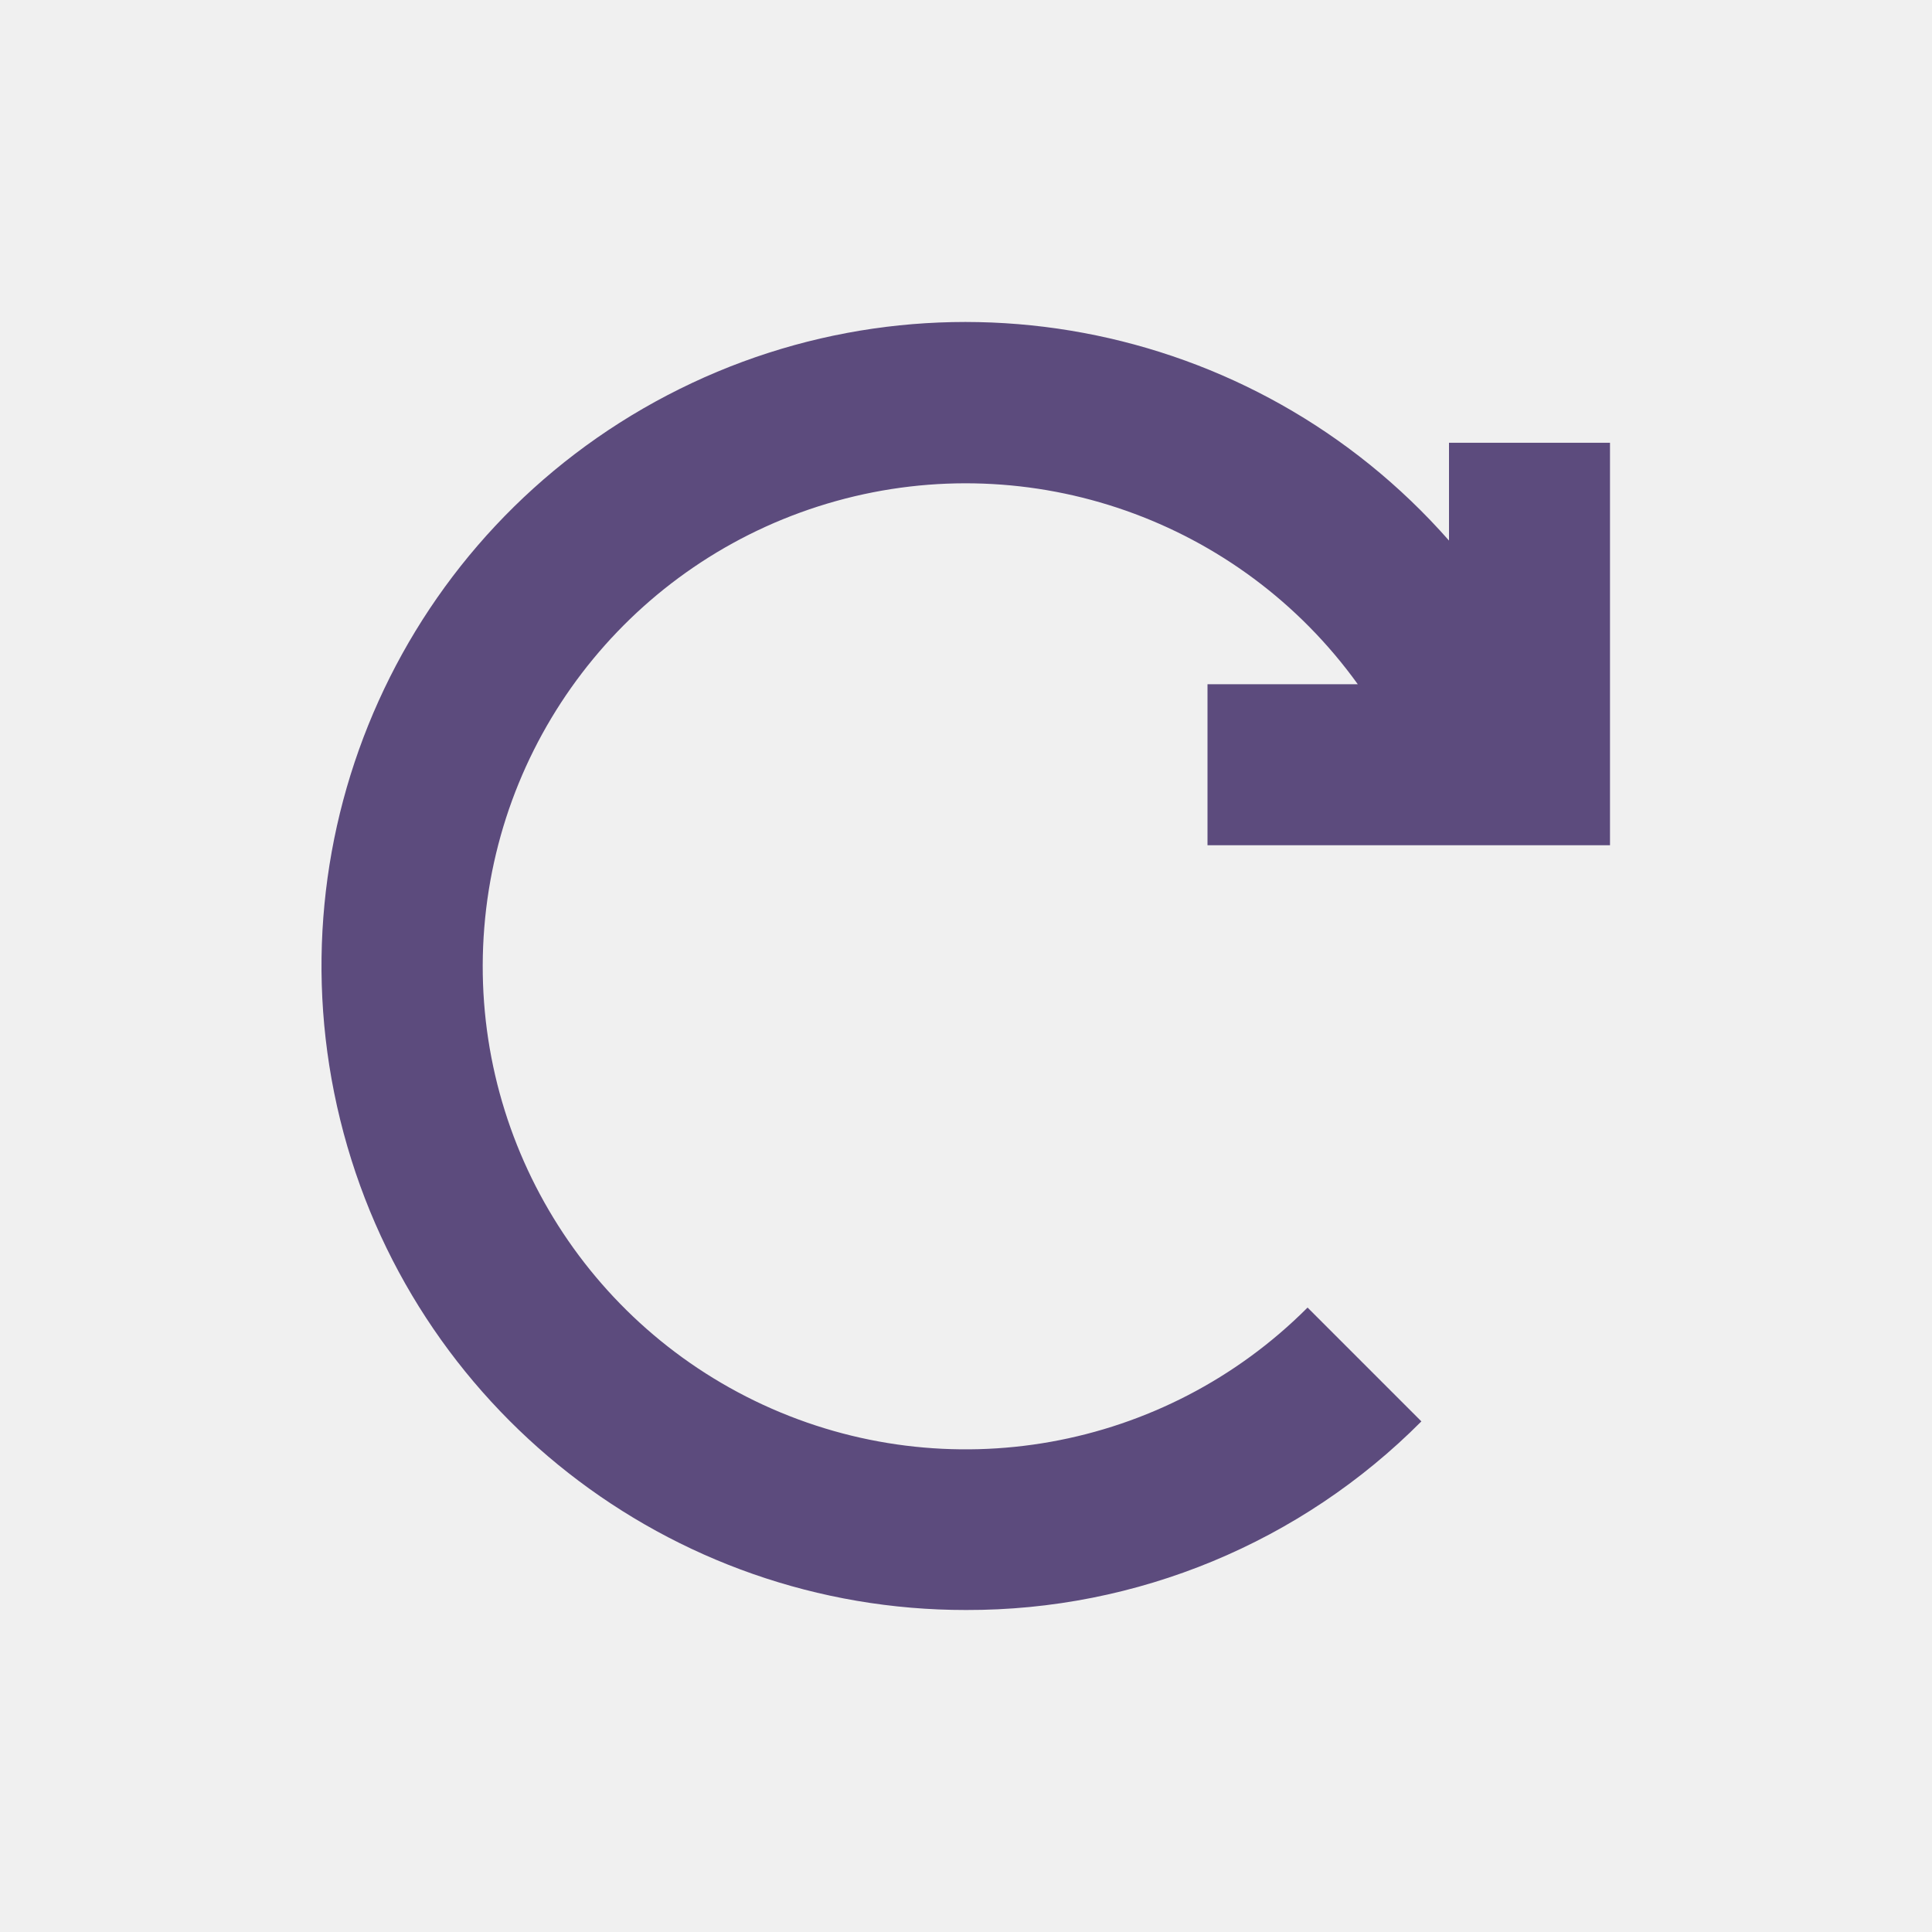
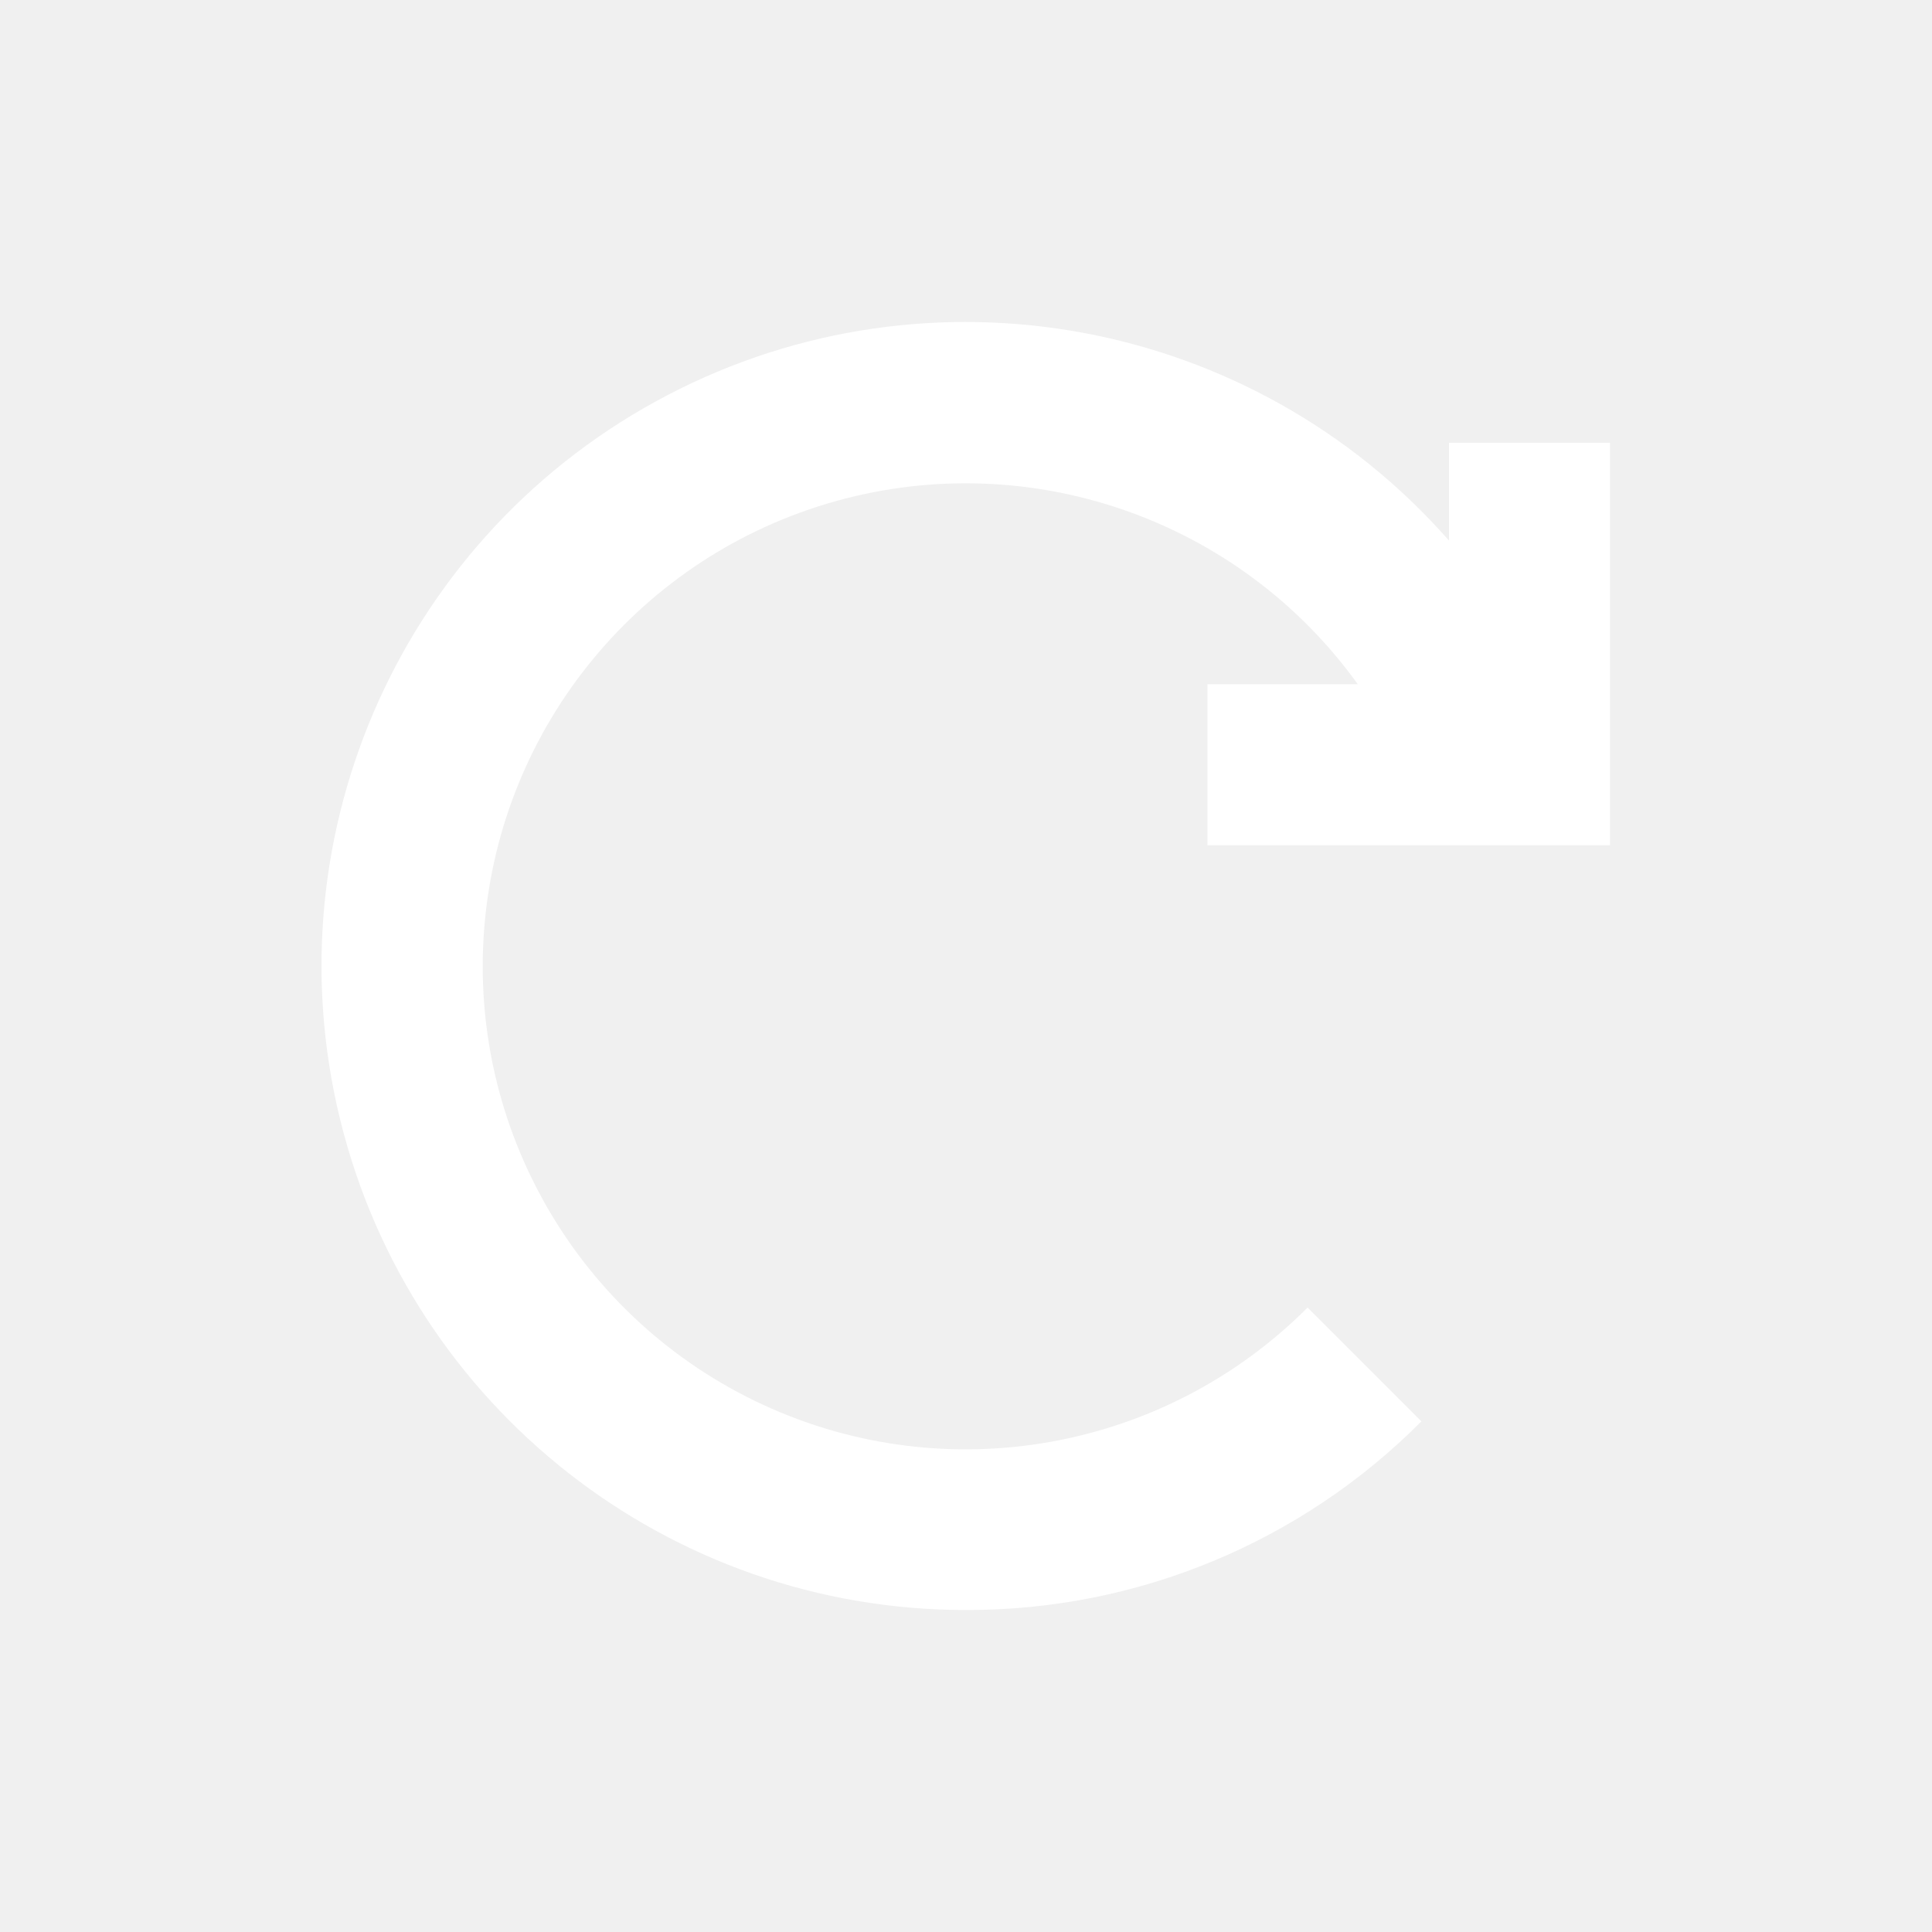
<svg xmlns="http://www.w3.org/2000/svg" width="24px" height="24px" viewBox="0 0 24 24" version="1.1">
  <g id="Artboard" stroke="none" stroke-width="1" fill="none" fill-rule="evenodd">
    <g id="ic-update" transform="translate(2, 2)">
      <polygon id="Rectangle_4642" points="0 0 20 0 20 20 0 20" />
-       <path d="M13,8.5 L18,8.5 L18,3.5 L16,3.5 L16,4.715 C13.566,1.949 9.557,1.203 6.291,2.909 C3.024,4.615 1.346,8.331 2.226,11.91 C3.105,15.488 6.315,18.003 10,18 C12.123,18.006 14.16,17.162 15.657,15.657 L14.243,14.243 C12.466,16.024 9.766,16.506 7.482,15.452 C5.198,14.397 3.814,12.03 4.016,9.522 C4.218,7.014 5.963,4.899 8.387,4.224 C10.81,3.549 13.398,4.458 14.867,6.5 L13,6.5 L13,8.5 Z" id="Path_18962" fill="#5C4B7D" fill-rule="nonzero" />
+       <path d="M13,8.5 L18,8.5 L18,3.5 L16,3.5 L16,4.715 C13.566,1.949 9.557,1.203 6.291,2.909 C3.024,4.615 1.346,8.331 2.226,11.91 C3.105,15.488 6.315,18.003 10,18 C12.123,18.006 14.16,17.162 15.657,15.657 L14.243,14.243 C12.466,16.024 9.766,16.506 7.482,15.452 C5.198,14.397 3.814,12.03 4.016,9.522 C4.218,7.014 5.963,4.899 8.387,4.224 C10.81,3.549 13.398,4.458 14.867,6.5 L13,6.5 L13,8.5 Z" id="Path_18962" fill="white" fill-rule="nonzero" />
    </g>
  </g>
</svg>
